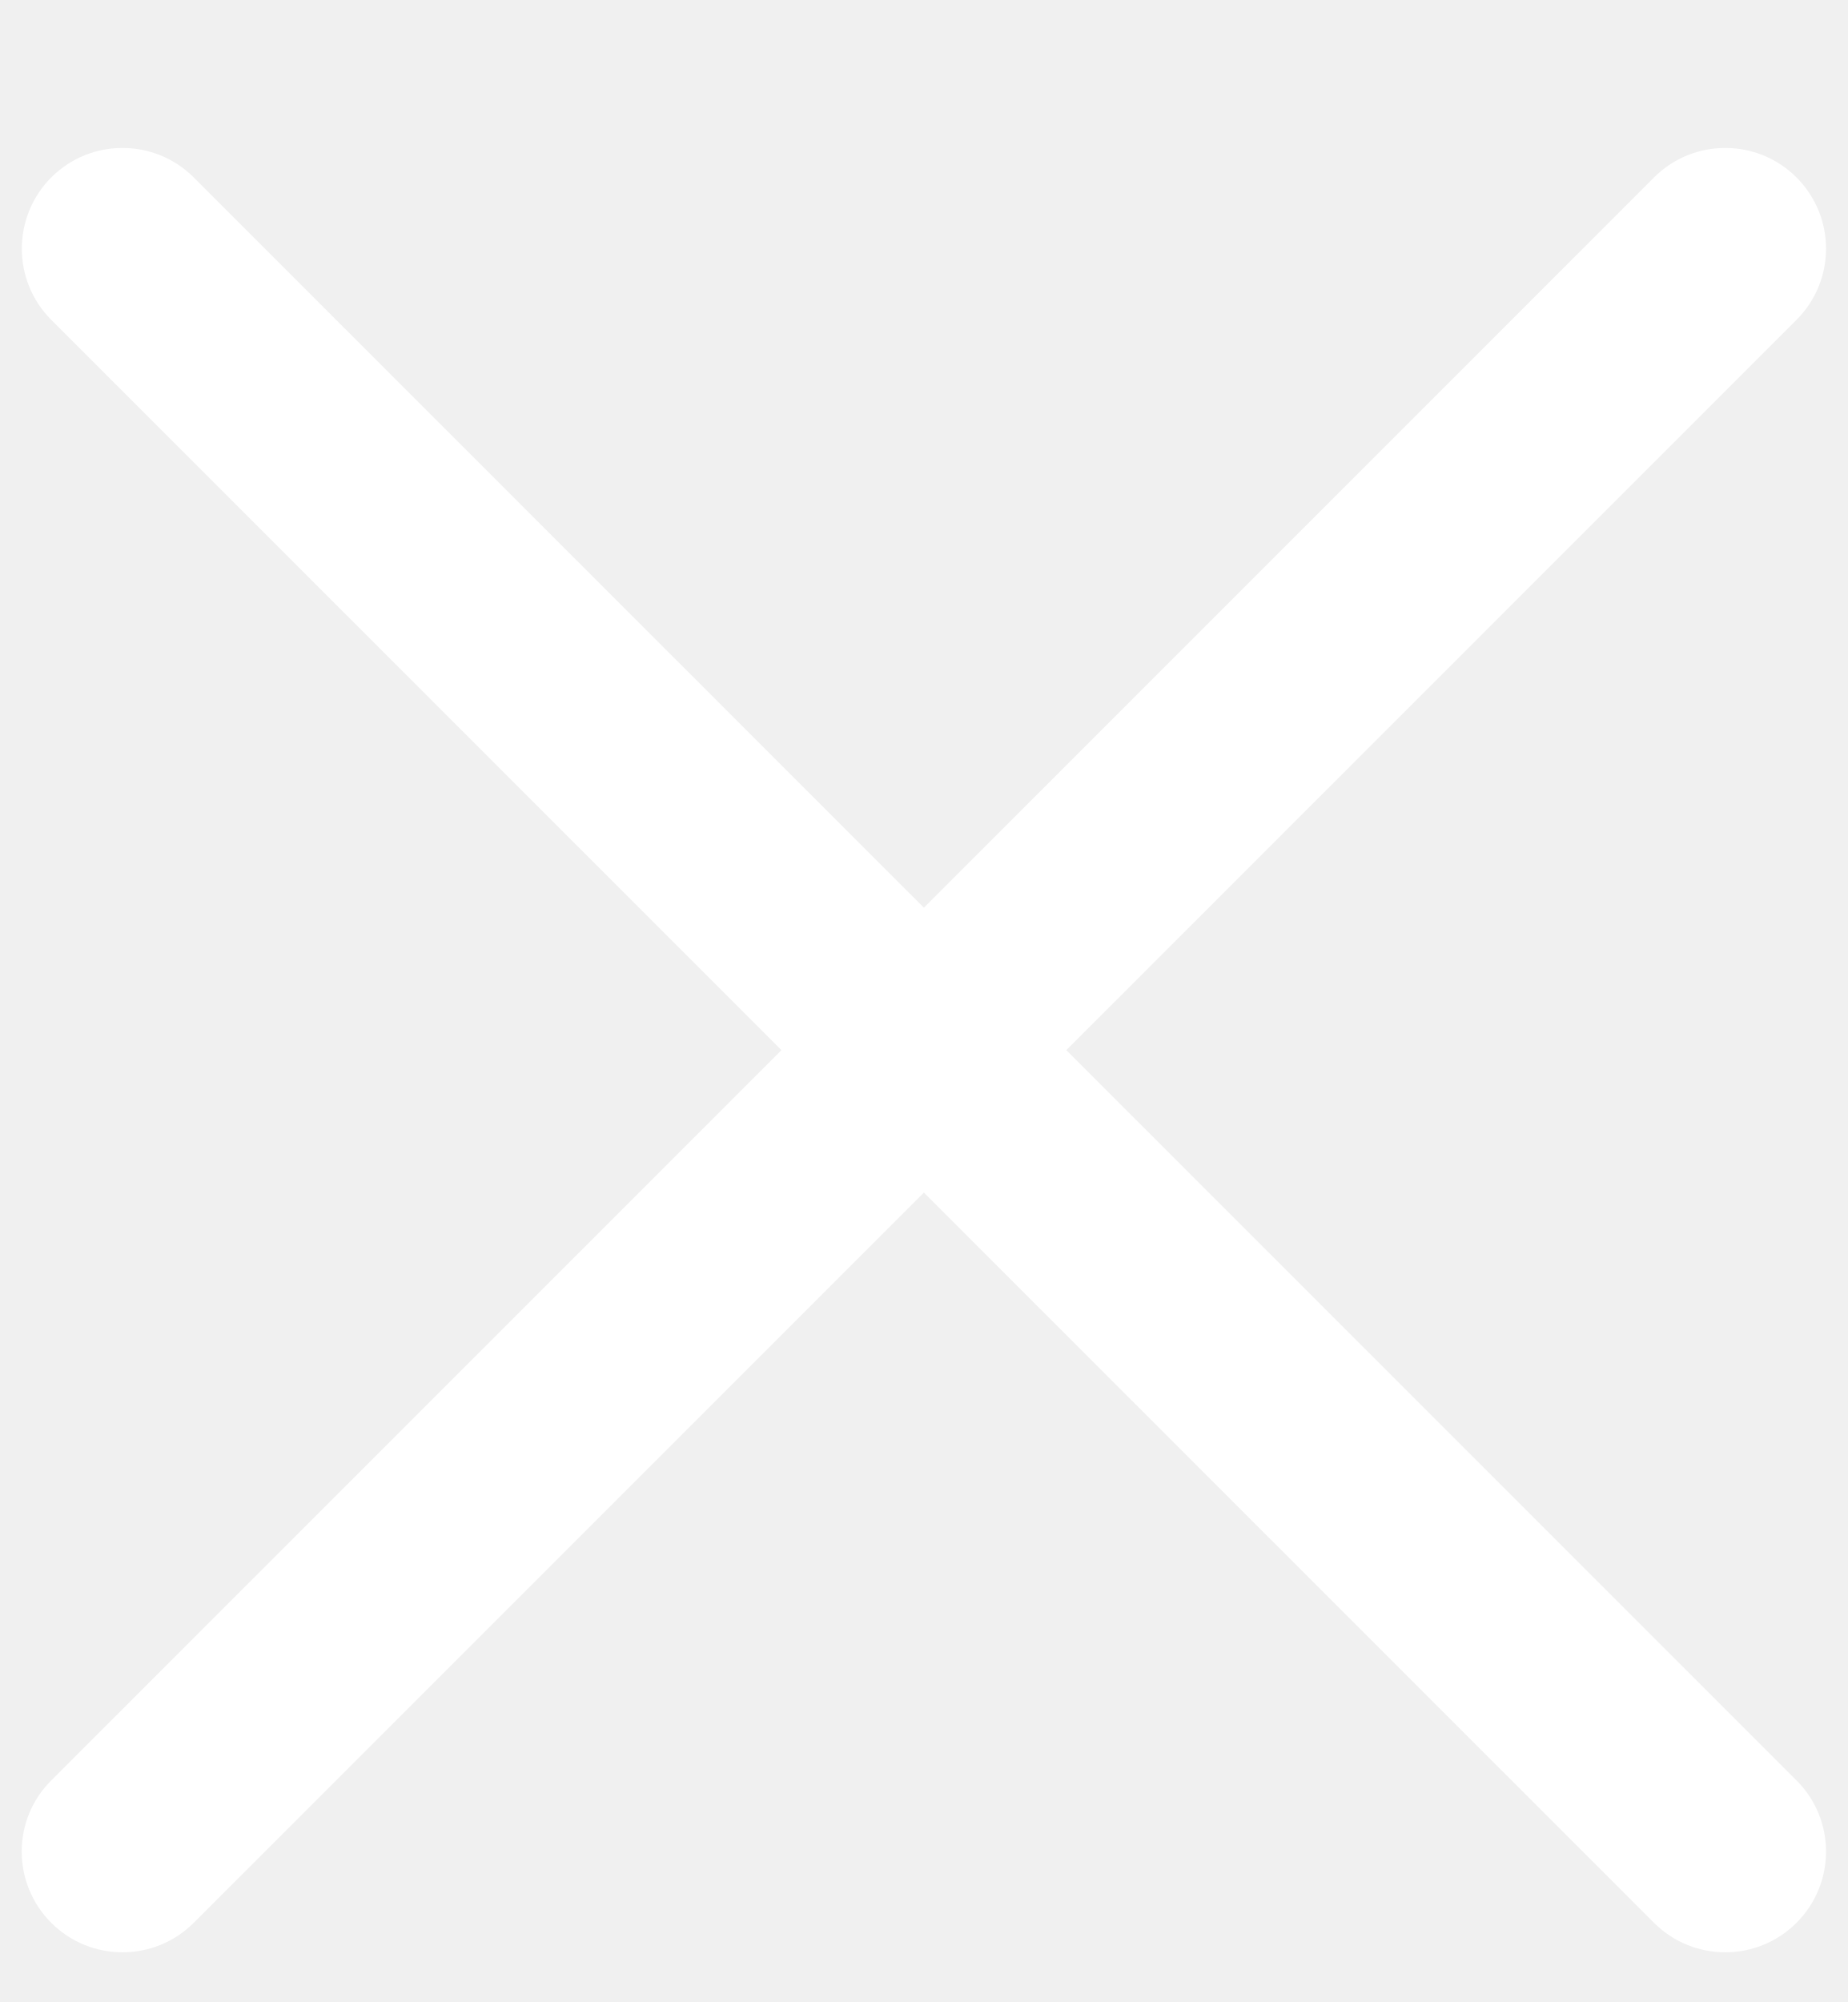
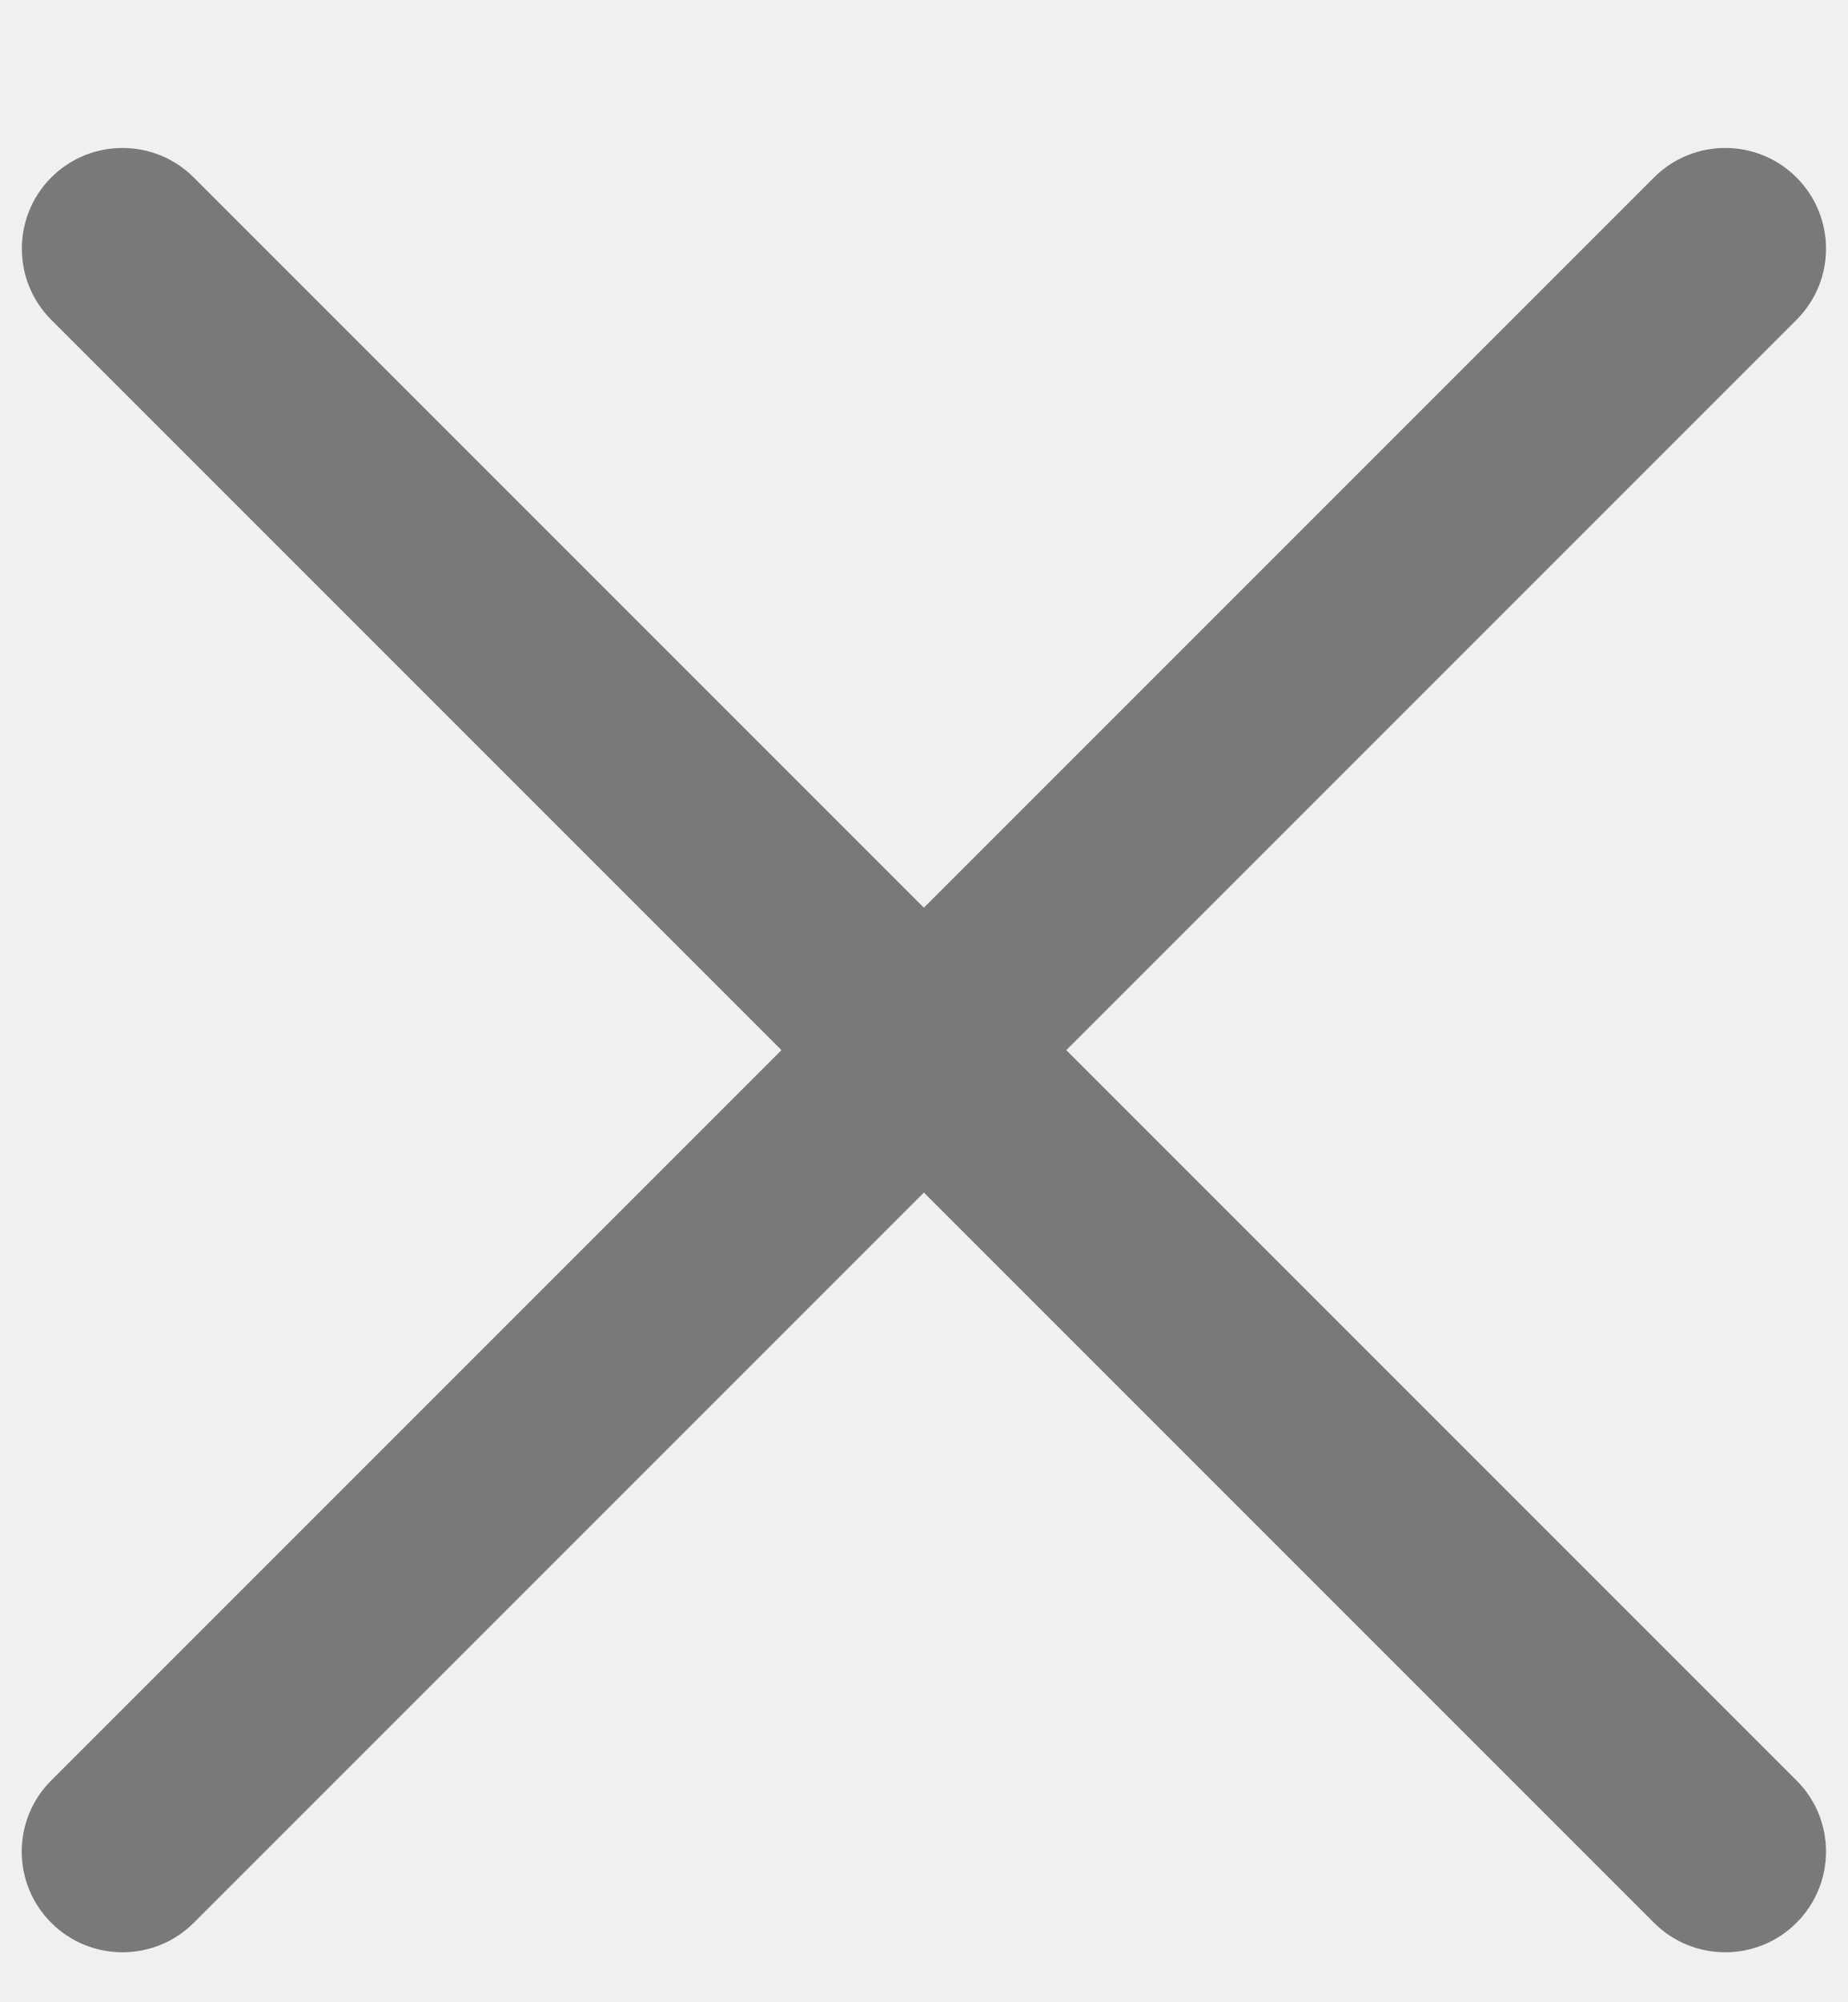
<svg xmlns="http://www.w3.org/2000/svg" version="1.1" width="12px" height="13px">
+   <defs>
+     <mask fill="white" id="clip594">
+       <path d="M 11.667 1.152  C 11.412 0.897  10.997 0.897  10.742 1.152  L 6 5.894  L 1.258 1.152  C 1.003 0.897  0.588 0.897  0.333 1.152  C 0.078 1.408  0.078 1.822  0.333 2.077  L 5.075 6.819  L 0.333 11.561  C 0.077 11.816  0.077 12.23  0.333 12.486  C 0.588 12.741  1.003 12.741  1.258 12.486  L 6 7.744  L 10.742 12.486  C 10.997 12.741  11.412 12.741  11.667 12.486  C 11.923 12.23  11.923 11.816  11.667 11.561  L 6.925 6.819  L 11.667 2.077  C 11.923 1.822  11.923 1.408  11.667 1.152  Z " fill-rule="evenodd" />
+     </mask>
+   </defs>
  <g transform="matrix(1 0 0 1 -354 -14 )">
    <path d="M 11.667 1.152  C 11.412 0.897  10.997 0.897  10.742 1.152  L 6 5.894  L 1.258 1.152  C 1.003 0.897  0.588 0.897  0.333 1.152  C 0.078 1.408  0.078 1.822  0.333 2.077  L 5.075 6.819  L 0.333 11.561  C 0.077 11.816  0.077 12.23  0.333 12.486  C 0.588 12.741  1.003 12.741  1.258 12.486  L 6 7.744  L 10.742 12.486  C 10.997 12.741  11.412 12.741  11.667 12.486  C 11.923 12.23  11.923 11.816  11.667 11.561  L 6.925 6.819  L 11.667 2.077  C 11.923 1.822  11.923 1.408  11.667 1.152  Z " fill-rule="nonzero" fill="#ffffff" stroke="none" transform="matrix(1 0 0 1 354 14 )" />
+     <path d="M 11.667 1.152  C 11.412 0.897  10.997 0.897  10.742 1.152  L 6 5.894  L 1.258 1.152  C 1.003 0.897  0.588 0.897  0.333 1.152  C 0.078 1.408  0.078 1.822  0.333 2.077  L 5.075 6.819  L 0.333 11.561  C 0.077 11.816  0.077 12.23  0.333 12.486  C 0.588 12.741  1.003 12.741  1.258 12.486  L 6 7.744  L 10.742 12.486  C 10.997 12.741  11.412 12.741  11.667 12.486  C 11.923 12.23  11.923 11.816  11.667 11.561  L 6.925 6.819  L 11.667 2.077  C 11.923 1.822  11.923 1.408  11.667 1.152  Z " stroke-width="2" stroke="#797979" fill="none" transform="matrix(1 0 0 1 354 14 )" mask="url(#clip594)" />
  </g>
</svg>
